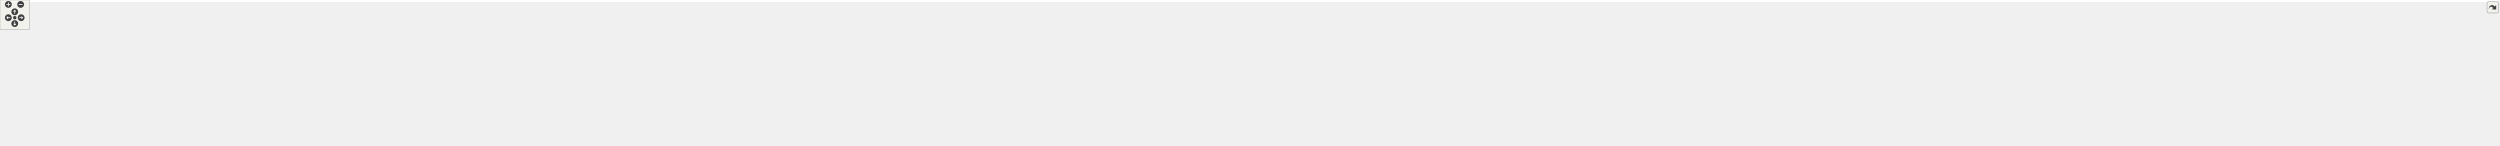
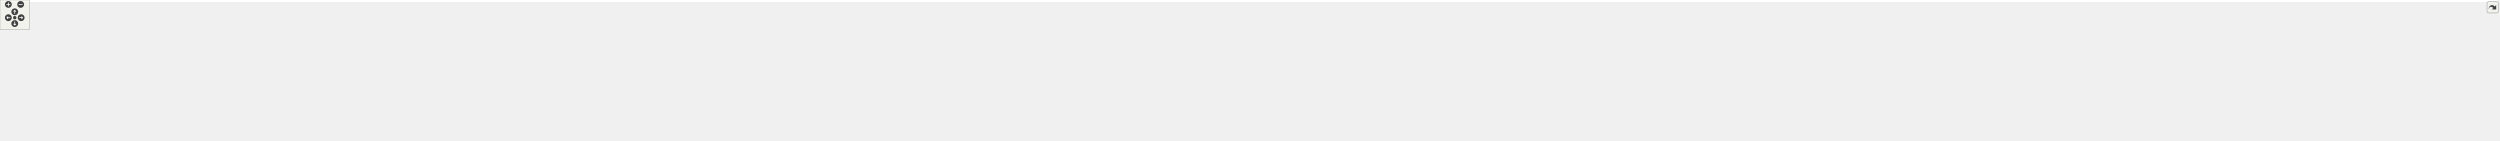
<svg xmlns="http://www.w3.org/2000/svg" xmlns:xlink="http://www.w3.org/1999/xlink" id="main" version="1.1" xml:space="preserve">
  <style type="text/css">
.edge:hover path { stroke: red; }
.edge:hover polygon { stroke: red; fill: red; }
</style>
  <defs>
    <circle id="rim" cx="0" cy="0" r="7" />
    <circle id="rim2" cx="0" cy="0" r="3.5" />
    <g id="zoomPlus">
      <use xlink:href="#rim" fill="#404040">
        <set attributeName="fill" to="#808080" begin="zoomplus.mouseover" end="zoomplus.mouseout" />
      </use>
      <path d="M-4,0h8M0,-4v8" fill="none" stroke="white" stroke-width="1.5" pointer-events="none" />
    </g>
    <g id="zoomMin">
      <use xlink:href="#rim" fill="#404040">
        <set attributeName="fill" to="#808080" begin="zoomminus.mouseover" end="zoomminus.mouseout" />
      </use>
      <path d="M-4,0h8" fill="none" stroke="white" stroke-width="1.5" pointer-events="none" />
    </g>
    <g id="dirArrow">
      <path fill="none" stroke="white" stroke-width="1.5" d="M0,-3.0v7 M-2.5,-0.5L0,-3.0L2.5,-0.5" />
    </g>
    <g id="resetDef">
      <use xlink:href="#rim2" fill="#404040">
        <set attributeName="fill" to="#808080" begin="reset.mouseover" end="reset.mouseout" />
      </use>
    </g>
  </defs>
  <svg id="graph" class="graph">
    <g id="viewport">
-       <polygon fill="white" stroke="transparent" points="-4,4 -4,-236 5080.87,-236 5080.87,4 -4,4" />
+       <polygon fill="white" stroke="transparent" points="-4,4 -4,-225 5080.87,-225 5080.87,4 -4,4" />
      <g id="node1" class="node">
        <g id="a_node1">
          <a xlink:title="Logger for the MRAC controller.">
-             <polygon fill="#bfbfbf" stroke="black" points="932.87,-179.5 932.87,-231.5 1069.87,-231.5 1069.87,-179.5 932.87,-179.5" />
-             <text text-anchor="start" x="940.87" y="-219.5" font-family="Helvetica,sans-Serif" font-size="10.00">/mnt/c/Users/siddh</text>
-             <text text-anchor="start" x="940.87" y="-208.5" font-family="Helvetica,sans-Serif" font-size="10.00">/OneDrive/Desktop/ACSL</text>
-             <text text-anchor="start" x="940.87" y="-197.5" font-family="Helvetica,sans-Serif" font-size="10.00">-flightstack/src/control</text>
-             <text text-anchor="middle" x="1001.37" y="-186.5" font-family="Helvetica,sans-Serif" font-size="10.00">/mrac/logging_mrac.cpp</text>
+             <polygon fill="#bfbfbf" stroke="black" points="941.37,-179.5 941.37,-220.5 1061.37,-220.5 1061.37,-179.5 941.37,-179.5" />
+             <text text-anchor="start" x="949.37" y="-208.5" font-family="Helvetica,sans-Serif" font-size="10.00">ACSL-flightstack/src</text>
+             <text text-anchor="start" x="949.37" y="-197.5" font-family="Helvetica,sans-Serif" font-size="10.00">/control/mrac/logging</text>
+             <text text-anchor="middle" x="1001.37" y="-186.5" font-family="Helvetica,sans-Serif" font-size="10.00">_mrac.cpp</text>
          </a>
        </g>
      </g>
      <g id="node2" class="node">
        <g id="a_node2">
          <a xlink:href="mrac_8hpp.html" target="_top" xlink:title="Implementation of MRAC controller.">
            <polygon fill="white" stroke="black" points="329.37,-123.5 329.37,-142.5 391.37,-142.5 391.37,-123.5 329.37,-123.5" />
            <text text-anchor="middle" x="360.37" y="-130.5" font-family="Helvetica,sans-Serif" font-size="10.00">mrac.hpp</text>
          </a>
        </g>
      </g>
      <g id="edge1" class="edge">
-         <path fill="none" stroke="midnightblue" d="M932.77,-196.96C799.46,-182.29 509.09,-150.36 401.52,-138.53" />
-         <polygon fill="midnightblue" stroke="midnightblue" points="401.72,-135.03 391.4,-137.41 400.96,-141.99 401.72,-135.03" />
+         <path fill="none" stroke="midnightblue" d="M941.35,-192.91C812.31,-179.83 511.26,-149.3 401.41,-138.16" />
+         <polygon fill="midnightblue" stroke="midnightblue" points="401.7,-134.67 391.39,-137.15 400.99,-141.64 401.7,-134.67" />
      </g>
      <g id="node14" class="node">
        <g id="a_node14">
          <a xlink:href="logging__mrac_8hpp.html" target="_top" xlink:title="Logger for the MRAC controller.">
            <polygon fill="white" stroke="black" points="2655.37,-123.5 2655.37,-142.5 2759.37,-142.5 2759.37,-123.5 2655.37,-123.5" />
            <text text-anchor="middle" x="2707.37" y="-130.5" font-family="Helvetica,sans-Serif" font-size="10.00">logging_mrac.hpp</text>
          </a>
        </g>
      </g>
      <g id="edge20" class="edge">
-         <path fill="none" stroke="midnightblue" d="M1070.09,-201.66C1347.12,-190.21 2379.64,-147.54 2644.92,-136.58" />
-         <polygon fill="midnightblue" stroke="midnightblue" points="2645.29,-140.07 2655.14,-136.16 2645,-133.07 2645.29,-140.07" />
+         <path fill="none" stroke="midnightblue" d="M1061.58,-196.71C1325.2,-186.66 2376.31,-146.61 2644.71,-136.39" />
+         <polygon fill="midnightblue" stroke="midnightblue" points="2645.19,-139.87 2655.05,-135.99 2644.92,-132.88 2645.19,-139.87" />
      </g>
      <g id="node43" class="node">
        <g id="a_node43">
          <a xlink:href="multi__threaded__node_8hpp.html" target="_top" xlink:title="Multithreaded ROS2 node that joins together all the flight stack components.">
            <polygon fill="white" stroke="red" points="930.87,-123.5 930.87,-142.5 1071.87,-142.5 1071.87,-123.5 930.87,-123.5" />
            <text text-anchor="middle" x="1001.37" y="-130.5" font-family="Helvetica,sans-Serif" font-size="10.00">multi_threaded_node.hpp</text>
          </a>
        </g>
      </g>
      <g id="edge52" class="edge">
-         <path fill="none" stroke="midnightblue" d="M1001.37,-179.45C1001.37,-170.73 1001.37,-161.1 1001.37,-152.96" />
-         <polygon fill="midnightblue" stroke="midnightblue" points="1004.87,-152.7 1001.37,-142.7 997.87,-152.7 1004.87,-152.7" />
+         <path fill="none" stroke="midnightblue" d="M1001.37,-179.5C1001.37,-171.07 1001.37,-161.24 1001.37,-152.87" />
+         <polygon fill="midnightblue" stroke="midnightblue" points="1004.87,-152.65 1001.37,-142.65 997.87,-152.65 1004.87,-152.65" />
      </g>
      <g id="node3" class="node">
        <g id="a_node3">
          <a xlink:title=" ">
            <polygon fill="white" stroke="#bfbfbf" points="411.87,-0.5 411.87,-19.5 458.87,-19.5 458.87,-0.5 411.87,-0.5" />
            <text text-anchor="middle" x="435.37" y="-7.5" font-family="Helvetica,sans-Serif" font-size="10.00">cmath</text>
          </a>
        </g>
      </g>
      <g id="edge2" class="edge">
        <path fill="none" stroke="midnightblue" d="M376.03,-123.35C388.79,-115.5 406.28,-102.76 416.37,-87 427.46,-69.67 432.08,-46.28 434,-30.05" />
        <polygon fill="midnightblue" stroke="midnightblue" points="437.52,-29.96 434.98,-19.68 430.55,-29.31 437.52,-29.96" />
      </g>
      <g id="node4" class="node">
        <g id="a_node4">
          <a xlink:title=" ">
            <polygon fill="white" stroke="#bfbfbf" points="81.37,-0.5 81.37,-19.5 145.37,-19.5 145.37,-0.5 81.37,-0.5" />
            <text text-anchor="middle" x="113.37" y="-7.5" font-family="Helvetica,sans-Serif" font-size="10.00">algorithm</text>
          </a>
        </g>
      </g>
      <g id="edge3" class="edge">
        <path fill="none" stroke="midnightblue" d="M329.35,-130.36C246.99,-125.7 27.61,-111.12 6.37,-87 -2.74,-76.66 -1.26,-67.48 6.37,-56 20.74,-34.36 47.78,-23.1 71.07,-17.26" />
        <polygon fill="midnightblue" stroke="midnightblue" points="72.12,-20.61 81.12,-15 70.59,-13.78 72.12,-20.61" />
      </g>
      <g id="node5" class="node">
        <g id="a_node5">
          <a xlink:title=" ">
            <polygon fill="white" stroke="#bfbfbf" points="1029.37,-62 1029.37,-81 1073.37,-81 1073.37,-62 1029.37,-62" />
            <text text-anchor="middle" x="1051.37" y="-69" font-family="Helvetica,sans-Serif" font-size="10.00">string</text>
          </a>
        </g>
      </g>
      <g id="edge4" class="edge">
        <path fill="none" stroke="midnightblue" d="M391.54,-131.19C482.69,-128.53 756.53,-118.29 981.37,-87 993.82,-85.27 1007.38,-82.63 1019.22,-80.09" />
        <polygon fill="midnightblue" stroke="midnightblue" points="1020.11,-83.47 1029.11,-77.89 1018.59,-76.64 1020.11,-83.47" />
      </g>
      <g id="node6" class="node">
        <g id="a_node6">
          <a xlink:title=" ">
            <polygon fill="white" stroke="#bfbfbf" points="253.87,-0.5 253.87,-19.5 330.87,-19.5 330.87,-0.5 253.87,-0.5" />
            <text text-anchor="middle" x="292.37" y="-7.5" font-family="Helvetica,sans-Serif" font-size="10.00">Eigen/Dense</text>
          </a>
        </g>
      </g>
      <g id="edge5" class="edge">
        <path fill="none" stroke="midnightblue" d="M329.35,-130.24C248.64,-125.35 36.9,-110.4 16.37,-87 7.28,-76.65 7.44,-66.5 16.37,-56 30.9,-38.91 168.28,-23.04 243.57,-15.54" />
        <polygon fill="midnightblue" stroke="midnightblue" points="244.16,-19 253.77,-14.54 243.47,-12.03 244.16,-19" />
      </g>
      <g id="node7" class="node">
        <g id="a_node7">
          <a xlink:href="control_8hpp.html" target="_top" xlink:title="General class that contains common members used by most of the control algorithms.">
            <polygon fill="white" stroke="red" points="463.87,-62 463.87,-81 534.87,-81 534.87,-62 463.87,-62" />
            <text text-anchor="middle" x="499.37" y="-69" font-family="Helvetica,sans-Serif" font-size="10.00">control.hpp</text>
          </a>
        </g>
      </g>
      <g id="edge6" class="edge">
        <path fill="none" stroke="midnightblue" d="M380.28,-123.48C403.82,-113.4 443.18,-96.55 470.16,-85" />
        <polygon fill="midnightblue" stroke="midnightblue" points="471.67,-88.16 479.49,-81.01 468.92,-81.73 471.67,-88.16" />
      </g>
      <g id="node11" class="node">
        <g id="a_node11">
          <a xlink:href="mrac__gains_8hpp.html" target="_top" xlink:title="Tuning gains of the MRAC controller.">
            <polygon fill="white" stroke="black" points="313.37,-62 313.37,-81 407.37,-81 407.37,-62 313.37,-62" />
            <text text-anchor="middle" x="360.37" y="-69" font-family="Helvetica,sans-Serif" font-size="10.00">mrac_gains.hpp</text>
          </a>
        </g>
      </g>
      <g id="edge12" class="edge">
        <path fill="none" stroke="midnightblue" d="M360.37,-123.48C360.37,-115.08 360.37,-101.98 360.37,-91.16" />
        <polygon fill="midnightblue" stroke="midnightblue" points="363.87,-91.01 360.37,-81.01 356.87,-91.01 363.87,-91.01" />
      </g>
      <g id="node12" class="node">
        <g id="a_node12">
          <a xlink:href="continuous__lyapunov__equation_8hpp.html" target="_top" xlink:title=" ">
            <polygon fill="white" stroke="red" points="25.37,-56.5 25.37,-86.5 145.37,-86.5 145.37,-56.5 25.37,-56.5" />
            <text text-anchor="start" x="33.37" y="-74.5" font-family="Helvetica,sans-Serif" font-size="10.00">continuous_lyapunov</text>
            <text text-anchor="middle" x="85.37" y="-63.5" font-family="Helvetica,sans-Serif" font-size="10.00">_equation.hpp</text>
          </a>
        </g>
      </g>
      <g id="edge16" class="edge">
        <path fill="none" stroke="midnightblue" d="M329.36,-125.29C287.42,-116.22 211.42,-99.77 155.35,-87.64" />
        <polygon fill="midnightblue" stroke="midnightblue" points="155.99,-84.2 145.47,-85.51 154.51,-91.04 155.99,-84.2" />
      </g>
      <g id="node13" class="node">
        <g id="a_node13">
          <a xlink:href="projection__operator_8hpp.html" target="_top" xlink:title="Implementation of the projection operator to be used in the MRAC controllers.">
            <polygon fill="white" stroke="black" points="163.37,-62 163.37,-81 295.37,-81 295.37,-62 163.37,-62" />
            <text text-anchor="middle" x="229.37" y="-69" font-family="Helvetica,sans-Serif" font-size="10.00">projection_operator.hpp</text>
          </a>
        </g>
      </g>
      <g id="edge18" class="edge">
        <path fill="none" stroke="midnightblue" d="M341.6,-123.48C319.52,-113.45 282.65,-96.7 257.23,-85.15" />
        <polygon fill="midnightblue" stroke="midnightblue" points="258.65,-81.96 248.1,-81.01 255.76,-88.33 258.65,-81.96" />
      </g>
      <g id="edge7" class="edge">
        <path fill="none" stroke="midnightblue" d="M490.2,-61.98C480.22,-52.7 464.05,-37.67 451.86,-26.33" />
        <polygon fill="midnightblue" stroke="midnightblue" points="454.23,-23.75 444.52,-19.51 449.46,-28.88 454.23,-23.75" />
      </g>
      <g id="edge11" class="edge">
        <path fill="none" stroke="midnightblue" d="M469.71,-61.98C433.43,-51.55 371.9,-33.86 331.7,-22.31" />
        <polygon fill="midnightblue" stroke="midnightblue" points="332.55,-18.91 321.97,-19.51 330.61,-25.64 332.55,-18.91" />
      </g>
      <g id="node8" class="node">
        <g id="a_node8">
          <a xlink:title=" ">
            <polygon fill="white" stroke="#bfbfbf" points="941.87,-0.5 941.87,-19.5 988.87,-19.5 988.87,-0.5 941.87,-0.5" />
            <text text-anchor="middle" x="965.37" y="-7.5" font-family="Helvetica,sans-Serif" font-size="10.00">vector</text>
          </a>
        </g>
      </g>
      <g id="edge8" class="edge">
        <path fill="none" stroke="midnightblue" d="M522.94,-61.9C529.78,-59.68 537.3,-57.5 544.37,-56 686.29,-25.88 859.61,-15.46 931.56,-12.26" />
        <polygon fill="midnightblue" stroke="midnightblue" points="931.98,-15.75 941.83,-11.82 931.69,-8.75 931.98,-15.75" />
      </g>
      <g id="node9" class="node">
        <g id="a_node9">
          <a xlink:title=" ">
            <polygon fill="white" stroke="#bfbfbf" points="722.87,-0.5 722.87,-19.5 787.87,-19.5 787.87,-0.5 722.87,-0.5" />
            <text text-anchor="middle" x="755.37" y="-7.5" font-family="Helvetica,sans-Serif" font-size="10.00">functional</text>
          </a>
        </g>
      </g>
      <g id="edge9" class="edge">
        <path fill="none" stroke="midnightblue" d="M524.46,-61.92C530.91,-59.85 537.86,-57.74 544.37,-56 602.04,-40.6 669.67,-26.94 712.52,-18.81" />
        <polygon fill="midnightblue" stroke="midnightblue" points="713.41,-22.21 722.59,-16.92 712.12,-15.33 713.41,-22.21" />
      </g>
      <g id="node10" class="node">
        <g id="a_node10">
          <a xlink:title=" ">
            <polygon fill="white" stroke="#bfbfbf" points="1307.37,-0.5 1307.37,-19.5 1357.37,-19.5 1357.37,-0.5 1307.37,-0.5" />
            <text text-anchor="middle" x="1332.37" y="-7.5" font-family="Helvetica,sans-Serif" font-size="10.00">chrono</text>
          </a>
        </g>
      </g>
      <g id="edge10" class="edge">
        <path fill="none" stroke="midnightblue" d="M521.97,-61.98C529.04,-59.65 536.94,-57.38 544.37,-56 691.92,-28.48 1163.97,-15.11 1297.11,-11.82" />
        <polygon fill="midnightblue" stroke="midnightblue" points="1297.26,-15.32 1307.17,-11.58 1297.08,-8.32 1297.26,-15.32" />
      </g>
      <g id="edge13" class="edge">
        <path fill="none" stroke="midnightblue" d="M371.11,-61.98C382.92,-52.61 402.11,-37.38 416.45,-26.01" />
        <polygon fill="midnightblue" stroke="midnightblue" points="418.98,-28.47 424.64,-19.51 414.63,-22.98 418.98,-28.47" />
      </g>
      <g id="edge14" class="edge">
        <path fill="none" stroke="midnightblue" d="M327.82,-61.94C320.14,-59.96 311.97,-57.88 304.37,-56 253.21,-43.35 194.15,-29.56 155.4,-20.62" />
        <polygon fill="midnightblue" stroke="midnightblue" points="156.05,-17.18 145.52,-18.35 154.48,-24 156.05,-17.18" />
      </g>
      <g id="edge15" class="edge">
        <path fill="none" stroke="midnightblue" d="M350.62,-61.98C340.02,-52.7 322.85,-37.67 309.89,-26.33" />
        <polygon fill="midnightblue" stroke="midnightblue" points="311.92,-23.46 302.09,-19.51 307.31,-28.73 311.92,-23.46" />
      </g>
      <g id="edge17" class="edge">
        <path fill="none" stroke="midnightblue" d="M134.16,-56.47C170.34,-46.08 219.04,-32.08 252.8,-22.37" />
        <polygon fill="midnightblue" stroke="midnightblue" points="254.13,-25.63 262.77,-19.51 252.2,-18.91 254.13,-25.63" />
      </g>
      <g id="edge19" class="edge">
        <path fill="none" stroke="midnightblue" d="M238.39,-61.98C248.12,-52.78 263.82,-37.96 275.79,-26.66" />
        <polygon fill="midnightblue" stroke="midnightblue" points="278.49,-28.92 283.36,-19.51 273.68,-23.83 278.49,-28.92" />
      </g>
      <g id="edge29" class="edge">
        <path fill="none" stroke="midnightblue" d="M2655.15,-131.77C2416.46,-130.55 1427.62,-123.34 1120.37,-87 1108.27,-85.57 1095.15,-83.06 1083.63,-80.52" />
        <polygon fill="midnightblue" stroke="midnightblue" points="1084.1,-77.04 1073.57,-78.22 1082.54,-83.87 1084.1,-77.04" />
      </g>
      <g id="edge51" class="edge">
        <path fill="none" stroke="midnightblue" d="M2655.19,-132.07C2433.5,-132.09 1575.93,-129.4 1463.37,-87 1442.97,-79.32 1445.77,-63.67 1425.37,-56 1318.91,-15.96 515.91,-26.64 402.37,-20 382.26,-18.82 360.12,-17.1 341.01,-15.47" />
        <polygon fill="midnightblue" stroke="midnightblue" points="341.29,-11.98 331.03,-14.6 340.69,-18.95 341.29,-11.98" />
      </g>
      <g id="edge23" class="edge">
        <path fill="none" stroke="midnightblue" d="M2655.17,-128.04C2576.99,-121.54 2433.62,-107.28 2386.37,-87 2366.02,-78.27 2368.11,-63.76 2347.37,-56 2254.16,-21.14 1536.6,-12.77 1367.83,-11.28" />
        <polygon fill="midnightblue" stroke="midnightblue" points="1367.77,-7.78 1357.74,-11.19 1367.71,-14.78 1367.77,-7.78" />
      </g>
      <g id="node15" class="node">
        <g id="a_node15">
          <a xlink:title=" ">
            <polygon fill="white" stroke="#bfbfbf" points="1762.37,-62 1762.37,-81 1812.37,-81 1812.37,-62 1762.37,-62" />
            <text text-anchor="middle" x="1787.37" y="-69" font-family="Helvetica,sans-Serif" font-size="10.00">atomic</text>
          </a>
        </g>
      </g>
      <g id="edge21" class="edge">
        <path fill="none" stroke="midnightblue" d="M2655.25,-131.68C2490.51,-130.29 1982.48,-123.1 1822.37,-87 1819.69,-86.4 1816.96,-85.61 1814.26,-84.7" />
        <polygon fill="midnightblue" stroke="midnightblue" points="1815.38,-81.38 1804.79,-81.09 1812.88,-87.92 1815.38,-81.38" />
      </g>
      <g id="node16" class="node">
        <g id="a_node16">
          <a xlink:title=" ">
            <polygon fill="white" stroke="#bfbfbf" points="1830.87,-62 1830.87,-81 1883.87,-81 1883.87,-62 1830.87,-62" />
            <text text-anchor="middle" x="1857.37" y="-69" font-family="Helvetica,sans-Serif" font-size="10.00">cstddef</text>
          </a>
        </g>
      </g>
      <g id="edge22" class="edge">
        <path fill="none" stroke="midnightblue" d="M2655.1,-131.34C2499.22,-129.01 2039.38,-119.51 1893.37,-87 1890.53,-86.37 1887.63,-85.54 1884.76,-84.59" />
        <polygon fill="midnightblue" stroke="midnightblue" points="1885.9,-81.28 1875.31,-81.07 1883.46,-87.84 1885.9,-81.28" />
      </g>
      <g id="node17" class="node">
        <g id="a_node17">
          <a xlink:title=" ">
            <polygon fill="white" stroke="#bfbfbf" points="1902.37,-62 1902.37,-81 1970.37,-81 1970.37,-62 1902.37,-62" />
            <text text-anchor="middle" x="1936.37" y="-69" font-family="Helvetica,sans-Serif" font-size="10.00">filesystem</text>
          </a>
        </g>
      </g>
      <g id="edge24" class="edge">
        <path fill="none" stroke="midnightblue" d="M2655.12,-130.56C2510.83,-126.29 2108.99,-112.4 1979.37,-87 1975.48,-86.24 1971.46,-85.22 1967.5,-84.06" />
        <polygon fill="midnightblue" stroke="midnightblue" points="1968.53,-80.72 1957.94,-81.01 1966.4,-87.39 1968.53,-80.72" />
      </g>
      <g id="node18" class="node">
        <g id="a_node18">
          <a xlink:title=" ">
            <polygon fill="white" stroke="#bfbfbf" points="1360.87,-62 1360.87,-81 1415.87,-81 1415.87,-62 1360.87,-62" />
            <text text-anchor="middle" x="1388.37" y="-69" font-family="Helvetica,sans-Serif" font-size="10.00">fstream</text>
          </a>
        </g>
      </g>
      <g id="edge25" class="edge">
        <path fill="none" stroke="midnightblue" d="M2655.09,-132.22C2446.2,-132.79 1671.1,-131.76 1430.37,-87 1426.66,-86.31 1422.84,-85.36 1419.08,-84.26" />
        <polygon fill="midnightblue" stroke="midnightblue" points="1419.99,-80.88 1409.4,-81.13 1417.84,-87.54 1419.99,-80.88" />
      </g>
      <g id="node19" class="node">
        <g id="a_node19">
          <a xlink:title=" ">
            <polygon fill="white" stroke="#bfbfbf" points="1988.37,-62 1988.37,-81 2044.37,-81 2044.37,-62 1988.37,-62" />
            <text text-anchor="middle" x="2016.37" y="-69" font-family="Helvetica,sans-Serif" font-size="10.00">iomanip</text>
          </a>
        </g>
      </g>
      <g id="edge26" class="edge">
        <path fill="none" stroke="midnightblue" d="M2654.96,-130.38C2520.99,-125.93 2168.54,-112.13 2054.37,-87 2051.29,-86.32 2048.14,-85.44 2045.02,-84.45" />
        <polygon fill="midnightblue" stroke="midnightblue" points="2045.95,-81.07 2035.36,-81.01 2043.61,-87.66 2045.95,-81.07" />
      </g>
      <g id="node20" class="node">
        <g id="a_node20">
          <a xlink:title=" ">
            <polygon fill="white" stroke="#bfbfbf" points="2062.87,-62 2062.87,-81 2119.87,-81 2119.87,-62 2062.87,-62" />
            <text text-anchor="middle" x="2091.37" y="-69" font-family="Helvetica,sans-Serif" font-size="10.00">ostream</text>
          </a>
        </g>
      </g>
      <g id="edge27" class="edge">
        <path fill="none" stroke="midnightblue" d="M2655.21,-132.9C2552.98,-133.58 2319.63,-129.77 2129.37,-87 2126.36,-86.32 2123.28,-85.46 2120.23,-84.49" />
        <polygon fill="midnightblue" stroke="midnightblue" points="2121.35,-81.17 2110.76,-81.13 2119.01,-87.77 2121.35,-81.17" />
      </g>
      <g id="node21" class="node">
        <g id="a_node21">
          <a xlink:title=" ">
            <polygon fill="white" stroke="#bfbfbf" points="2138.37,-62 2138.37,-81 2194.37,-81 2194.37,-62 2138.37,-62" />
            <text text-anchor="middle" x="2166.37" y="-69" font-family="Helvetica,sans-Serif" font-size="10.00">sstream</text>
          </a>
        </g>
      </g>
      <g id="edge28" class="edge">
        <path fill="none" stroke="midnightblue" d="M2655.22,-132.03C2563.05,-131.04 2365.83,-124.27 2204.37,-87 2201.37,-86.31 2198.29,-85.43 2195.24,-84.45" />
        <polygon fill="midnightblue" stroke="midnightblue" points="2196.36,-81.14 2185.77,-81.08 2194.02,-87.73 2196.36,-81.14" />
      </g>
      <g id="node22" class="node">
        <g id="a_node22">
          <a xlink:title=" ">
            <polygon fill="white" stroke="#bfbfbf" points="2212.87,-56.5 2212.87,-86.5 2337.87,-86.5 2337.87,-56.5 2212.87,-56.5" />
            <text text-anchor="start" x="2220.87" y="-74.5" font-family="Helvetica,sans-Serif" font-size="10.00">boost/date_time/posix</text>
            <text text-anchor="middle" x="2275.37" y="-63.5" font-family="Helvetica,sans-Serif" font-size="10.00">_time/posix_time.hpp</text>
          </a>
        </g>
      </g>
      <g id="edge30" class="edge">
        <path fill="none" stroke="midnightblue" d="M2655.2,-126.38C2585.86,-118.68 2459.61,-103.88 2352.37,-87 2350.9,-86.77 2349.41,-86.53 2347.92,-86.29" />
        <polygon fill="midnightblue" stroke="midnightblue" points="2348.37,-82.81 2337.93,-84.61 2347.21,-89.72 2348.37,-82.81" />
      </g>
      <g id="node23" class="node">
        <g id="a_node23">
          <a xlink:title=" ">
            <polygon fill="white" stroke="#bfbfbf" points="2394.87,-56.5 2394.87,-86.5 2549.87,-86.5 2549.87,-56.5 2394.87,-56.5" />
            <text text-anchor="start" x="2402.87" y="-74.5" font-family="Helvetica,sans-Serif" font-size="10.00">boost/date_time/posix</text>
            <text text-anchor="middle" x="2472.37" y="-63.5" font-family="Helvetica,sans-Serif" font-size="10.00">_time/posix_time_types.hpp</text>
          </a>
        </g>
      </g>
      <g id="edge31" class="edge">
        <path fill="none" stroke="midnightblue" d="M2673.7,-123.48C2638.3,-114.51 2581.72,-100.19 2537.55,-89" />
        <polygon fill="midnightblue" stroke="midnightblue" points="2538.3,-85.58 2527.75,-86.52 2536.59,-92.37 2538.3,-85.58" />
      </g>
      <g id="node24" class="node">
        <g id="a_node24">
          <a xlink:title=" ">
            <polygon fill="white" stroke="#bfbfbf" points="2567.87,-62 2567.87,-81 2700.87,-81 2700.87,-62 2567.87,-62" />
            <text text-anchor="middle" x="2634.37" y="-69" font-family="Helvetica,sans-Serif" font-size="10.00">boost/log/attributes.hpp</text>
          </a>
        </g>
      </g>
      <g id="edge32" class="edge">
        <path fill="none" stroke="midnightblue" d="M2696.91,-123.48C2685.42,-114.11 2666.74,-98.88 2652.78,-87.51" />
        <polygon fill="midnightblue" stroke="midnightblue" points="2654.77,-84.61 2644.81,-81.01 2650.35,-90.04 2654.77,-84.61" />
      </g>
      <g id="node25" class="node">
        <g id="a_node25">
          <a xlink:title=" ">
            <polygon fill="white" stroke="#bfbfbf" points="2719.37,-56.5 2719.37,-86.5 2841.37,-86.5 2841.37,-56.5 2719.37,-56.5" />
            <text text-anchor="start" x="2727.37" y="-74.5" font-family="Helvetica,sans-Serif" font-size="10.00">boost/log/attributes</text>
            <text text-anchor="middle" x="2780.37" y="-63.5" font-family="Helvetica,sans-Serif" font-size="10.00">/scoped_attribute.hpp</text>
          </a>
        </g>
      </g>
      <g id="edge33" class="edge">
        <path fill="none" stroke="midnightblue" d="M2717.83,-123.48C2727.53,-115.57 2742.35,-103.48 2755.13,-93.07" />
        <polygon fill="midnightblue" stroke="midnightblue" points="2757.62,-95.55 2763.16,-86.52 2753.2,-90.13 2757.62,-95.55" />
      </g>
      <g id="node26" class="node">
        <g id="a_node26">
          <a xlink:title=" ">
            <polygon fill="white" stroke="#bfbfbf" points="2859.87,-62 2859.87,-81 2966.87,-81 2966.87,-62 2859.87,-62" />
            <text text-anchor="middle" x="2913.37" y="-69" font-family="Helvetica,sans-Serif" font-size="10.00">boost/log/core.hpp</text>
          </a>
        </g>
      </g>
      <g id="edge34" class="edge">
        <path fill="none" stroke="midnightblue" d="M2736.88,-123.48C2772.98,-113.05 2834.21,-95.36 2874.22,-83.81" />
        <polygon fill="midnightblue" stroke="midnightblue" points="2875.27,-87.15 2883.91,-81.01 2873.33,-80.42 2875.27,-87.15" />
      </g>
      <g id="node27" class="node">
        <g id="a_node27">
          <a xlink:title=" ">
            <polygon fill="white" stroke="#bfbfbf" points="2985.37,-62 2985.37,-81 3129.37,-81 3129.37,-62 2985.37,-62" />
            <text text-anchor="middle" x="3057.37" y="-69" font-family="Helvetica,sans-Serif" font-size="10.00">boost/log/expressions.hpp</text>
          </a>
        </g>
      </g>
      <g id="edge35" class="edge">
        <path fill="none" stroke="midnightblue" d="M2759.47,-123.46C2813.68,-114.54 2901.02,-100.05 2976.37,-87 2984.09,-85.66 2992.22,-84.23 3000.23,-82.81" />
        <polygon fill="midnightblue" stroke="midnightblue" points="3001.04,-86.22 3010.27,-81.02 2999.81,-79.33 3001.04,-86.22" />
      </g>
      <g id="node28" class="node">
        <g id="a_node28">
          <a xlink:title=" ">
            <polygon fill="white" stroke="#bfbfbf" points="3147.37,-56.5 3147.37,-86.5 3263.37,-86.5 3263.37,-56.5 3147.37,-56.5" />
            <text text-anchor="start" x="3155.37" y="-74.5" font-family="Helvetica,sans-Serif" font-size="10.00">boost/log/sinks/sync</text>
            <text text-anchor="middle" x="3205.37" y="-63.5" font-family="Helvetica,sans-Serif" font-size="10.00">_frontend.hpp</text>
          </a>
        </g>
      </g>
      <g id="edge36" class="edge">
        <path fill="none" stroke="midnightblue" d="M2759.69,-128.39C2839.13,-122.5 2995.07,-109.35 3137.13,-87.08" />
        <polygon fill="midnightblue" stroke="midnightblue" points="3138.01,-90.49 3147.34,-85.46 3136.91,-83.57 3138.01,-90.49" />
      </g>
      <g id="node29" class="node">
        <g id="a_node29">
          <a xlink:title=" ">
            <polygon fill="white" stroke="#bfbfbf" points="3281.87,-56.5 3281.87,-86.5 3410.87,-86.5 3410.87,-56.5 3281.87,-56.5" />
            <text text-anchor="start" x="3289.87" y="-74.5" font-family="Helvetica,sans-Serif" font-size="10.00">boost/log/sinks/text</text>
            <text text-anchor="middle" x="3346.37" y="-63.5" font-family="Helvetica,sans-Serif" font-size="10.00">_ostream_backend.hpp</text>
          </a>
        </g>
      </g>
      <g id="edge37" class="edge">
        <path fill="none" stroke="midnightblue" d="M2759.38,-129.84C2857.51,-125.34 3076.8,-113.23 3271.72,-86.97" />
        <polygon fill="midnightblue" stroke="midnightblue" points="3272.43,-90.41 3281.87,-85.59 3271.48,-83.47 3272.43,-90.41" />
      </g>
      <g id="node30" class="node">
        <g id="a_node30">
          <a xlink:title=" ">
            <polygon fill="white" stroke="#bfbfbf" points="3428.87,-56.5 3428.87,-86.5 3559.87,-86.5 3559.87,-56.5 3428.87,-56.5" />
            <text text-anchor="start" x="3436.87" y="-74.5" font-family="Helvetica,sans-Serif" font-size="10.00">boost/log/sources/basic</text>
            <text text-anchor="middle" x="3494.37" y="-63.5" font-family="Helvetica,sans-Serif" font-size="10.00">_logger.hpp</text>
          </a>
        </g>
      </g>
      <g id="edge38" class="edge">
        <path fill="none" stroke="midnightblue" d="M2759.48,-131.04C2875.99,-128.38 3166.55,-118.98 3418.59,-87.12" />
        <polygon fill="midnightblue" stroke="midnightblue" points="3419.2,-90.57 3428.67,-85.83 3418.31,-83.63 3419.2,-90.57" />
      </g>
      <g id="node31" class="node">
        <g id="a_node31">
          <a xlink:title=" ">
            <polygon fill="white" stroke="#bfbfbf" points="3578.37,-62 3578.37,-81 3734.37,-81 3734.37,-62 3578.37,-62" />
            <text text-anchor="middle" x="3656.37" y="-69" font-family="Helvetica,sans-Serif" font-size="10.00">boost/log/sources/logger.hpp</text>
          </a>
        </g>
      </g>
      <g id="edge39" class="edge">
        <path fill="none" stroke="midnightblue" d="M2759.52,-131.33C2894.03,-129.15 3263.6,-120.35 3569.37,-87 3579.63,-85.88 3590.53,-84.34 3601.01,-82.69" />
        <polygon fill="midnightblue" stroke="midnightblue" points="3601.59,-86.14 3610.9,-81.07 3600.46,-79.23 3601.59,-86.14" />
      </g>
      <g id="node32" class="node">
        <g id="a_node32">
          <a xlink:title=" ">
            <polygon fill="white" stroke="#bfbfbf" points="3752.37,-56.5 3752.37,-86.5 3888.37,-86.5 3888.37,-56.5 3752.37,-56.5" />
            <text text-anchor="start" x="3760.37" y="-74.5" font-family="Helvetica,sans-Serif" font-size="10.00">boost/log/sources/record</text>
            <text text-anchor="middle" x="3820.37" y="-63.5" font-family="Helvetica,sans-Serif" font-size="10.00">_ostream.hpp</text>
          </a>
        </g>
      </g>
      <g id="edge40" class="edge">
        <path fill="none" stroke="midnightblue" d="M2759.59,-132.36C2910.46,-132.83 3360.02,-130.31 3741.87,-87.06" />
        <polygon fill="midnightblue" stroke="midnightblue" points="3742.47,-90.51 3752.01,-85.9 3741.68,-83.56 3742.47,-90.51" />
      </g>
      <g id="node33" class="node">
        <g id="a_node33">
          <a xlink:title=" ">
            <polygon fill="white" stroke="#bfbfbf" points="3906.87,-56.5 3906.87,-86.5 4051.87,-86.5 4051.87,-56.5 3906.87,-56.5" />
            <text text-anchor="start" x="3914.87" y="-74.5" font-family="Helvetica,sans-Serif" font-size="10.00">boost/log/sources/severity</text>
            <text text-anchor="middle" x="3979.37" y="-63.5" font-family="Helvetica,sans-Serif" font-size="10.00">_channel_logger.hpp</text>
          </a>
        </g>
      </g>
      <g id="edge41" class="edge">
        <path fill="none" stroke="midnightblue" d="M2759.46,-132.57C2924.57,-133.85 3451.18,-133.8 3896.39,-86.99" />
        <polygon fill="midnightblue" stroke="midnightblue" points="3896.99,-90.44 3906.56,-85.91 3896.25,-83.48 3896.99,-90.44" />
      </g>
      <g id="node34" class="node">
        <g id="a_node34">
          <a xlink:title=" ">
            <polygon fill="white" stroke="#bfbfbf" points="4069.87,-56.5 4069.87,-86.5 4214.87,-86.5 4214.87,-56.5 4069.87,-56.5" />
            <text text-anchor="start" x="4077.87" y="-74.5" font-family="Helvetica,sans-Serif" font-size="10.00">boost/log/sources/severity</text>
            <text text-anchor="middle" x="4142.37" y="-63.5" font-family="Helvetica,sans-Serif" font-size="10.00">_logger.hpp</text>
          </a>
        </g>
      </g>
      <g id="edge42" class="edge">
        <path fill="none" stroke="midnightblue" d="M2759.66,-131.27C2973.4,-128.13 3781.96,-114.71 4059.53,-87.07" />
        <polygon fill="midnightblue" stroke="midnightblue" points="4059.99,-90.54 4069.58,-86.04 4059.27,-83.58 4059.99,-90.54" />
      </g>
      <g id="node35" class="node">
        <g id="a_node35">
          <a xlink:title=" ">
            <polygon fill="white" stroke="#bfbfbf" points="4233.37,-56.5 4233.37,-86.5 4359.37,-86.5 4359.37,-56.5 4233.37,-56.5" />
            <text text-anchor="start" x="4241.37" y="-74.5" font-family="Helvetica,sans-Serif" font-size="10.00">boost/log/support/date</text>
            <text text-anchor="middle" x="4296.37" y="-63.5" font-family="Helvetica,sans-Serif" font-size="10.00">_time.hpp</text>
          </a>
        </g>
      </g>
      <g id="edge43" class="edge">
        <path fill="none" stroke="midnightblue" d="M2759.58,-131.64C2989.23,-129.86 3911.4,-120.79 4223.3,-86.95" />
        <polygon fill="midnightblue" stroke="midnightblue" points="4223.7,-90.43 4233.25,-85.84 4222.92,-83.47 4223.7,-90.43" />
      </g>
      <g id="node36" class="node">
        <g id="a_node36">
          <a xlink:title=" ">
            <polygon fill="white" stroke="#bfbfbf" points="4377.37,-62 4377.37,-81 4491.37,-81 4491.37,-62 4377.37,-62" />
            <text text-anchor="middle" x="4434.37" y="-69" font-family="Helvetica,sans-Serif" font-size="10.00">boost/log/trivial.hpp</text>
          </a>
        </g>
      </g>
      <g id="edge44" class="edge">
        <path fill="none" stroke="midnightblue" d="M2759.55,-131.92C3004.96,-131.31 4045.88,-126.43 4368.37,-87 4375.9,-86.08 4383.83,-84.7 4391.49,-83.15" />
        <polygon fill="midnightblue" stroke="midnightblue" points="4392.3,-86.56 4401.34,-81.04 4390.83,-79.71 4392.3,-86.56" />
      </g>
      <g id="node37" class="node">
        <g id="a_node37">
          <a xlink:title=" ">
            <polygon fill="white" stroke="#bfbfbf" points="4509.37,-56.5 4509.37,-86.5 4645.37,-86.5 4645.37,-56.5 4509.37,-56.5" />
            <text text-anchor="start" x="4517.37" y="-74.5" font-family="Helvetica,sans-Serif" font-size="10.00">boost/log/utility/setup</text>
            <text text-anchor="middle" x="4577.37" y="-63.5" font-family="Helvetica,sans-Serif" font-size="10.00">/common_attributes.hpp</text>
          </a>
        </g>
      </g>
      <g id="edge45" class="edge">
        <path fill="none" stroke="midnightblue" d="M2759.76,-131.82C3014.83,-130.8 4128.94,-124.28 4498.82,-87.02" />
        <polygon fill="midnightblue" stroke="midnightblue" points="4499.43,-90.47 4509.02,-85.96 4498.71,-83.51 4499.43,-90.47" />
      </g>
      <g id="node38" class="node">
        <g id="a_node38">
          <a xlink:title=" ">
            <polygon fill="white" stroke="#bfbfbf" points="4663.87,-56.5 4663.87,-86.5 4786.87,-86.5 4786.87,-56.5 4663.87,-56.5" />
            <text text-anchor="start" x="4671.87" y="-74.5" font-family="Helvetica,sans-Serif" font-size="10.00">boost/log/utility/setup</text>
            <text text-anchor="middle" x="4725.37" y="-63.5" font-family="Helvetica,sans-Serif" font-size="10.00">/file.hpp</text>
          </a>
        </g>
      </g>
      <g id="edge46" class="edge">
        <path fill="none" stroke="midnightblue" d="M2759.73,-132.05C3027.98,-132.13 4250.83,-130.15 4653.29,-86.93" />
        <polygon fill="midnightblue" stroke="midnightblue" points="4653.96,-90.38 4663.51,-85.81 4653.19,-83.42 4653.96,-90.38" />
      </g>
      <g id="node39" class="node">
        <g id="a_node39">
          <a xlink:title=" ">
            <polygon fill="white" stroke="#bfbfbf" points="4804.87,-56.5 4804.87,-86.5 4927.87,-86.5 4927.87,-56.5 4804.87,-56.5" />
            <text text-anchor="start" x="4812.87" y="-74.5" font-family="Helvetica,sans-Serif" font-size="10.00">boost/log/utility/value</text>
            <text text-anchor="middle" x="4866.37" y="-63.5" font-family="Helvetica,sans-Serif" font-size="10.00">_ref.hpp</text>
          </a>
        </g>
      </g>
      <g id="edge47" class="edge">
        <path fill="none" stroke="midnightblue" d="M2759.79,-132.17C3039.92,-132.88 4363.42,-133.7 4794.61,-87.04" />
        <polygon fill="midnightblue" stroke="midnightblue" points="4795.08,-90.51 4804.63,-85.93 4794.3,-83.55 4795.08,-90.51" />
      </g>
      <g id="node40" class="node">
        <g id="a_node40">
          <a xlink:title=" ">
            <polygon fill="white" stroke="#bfbfbf" points="4945.87,-62 4945.87,-81 5076.87,-81 5076.87,-62 4945.87,-62" />
            <text text-anchor="middle" x="5011.37" y="-69" font-family="Helvetica,sans-Serif" font-size="10.00">boost/phoenix/bind.hpp</text>
          </a>
        </g>
      </g>
      <g id="edge48" class="edge">
        <path fill="none" stroke="midnightblue" d="M2759.42,-132.18C3052.11,-132.97 4495.31,-134.41 4937.37,-87 4946.16,-86.06 4955.47,-84.6 4964.41,-82.97" />
        <polygon fill="midnightblue" stroke="midnightblue" points="4965.13,-86.39 4974.29,-81.07 4963.81,-79.52 4965.13,-86.39" />
      </g>
      <g id="node41" class="node">
        <g id="a_node41">
          <a xlink:title=" ">
            <polygon fill="white" stroke="#bfbfbf" points="1472.37,-56.5 1472.37,-86.5 1596.37,-86.5 1596.37,-56.5 1472.37,-56.5" />
            <text text-anchor="start" x="1480.37" y="-74.5" font-family="Helvetica,sans-Serif" font-size="10.00">boost/smart_ptr/make</text>
            <text text-anchor="middle" x="1534.37" y="-63.5" font-family="Helvetica,sans-Serif" font-size="10.00">_shared_object.hpp</text>
          </a>
        </g>
      </g>
      <g id="edge49" class="edge">
        <path fill="none" stroke="midnightblue" d="M2655.1,-130.98C2468.12,-127.16 1832.09,-112.65 1606.71,-86.99" />
        <polygon fill="midnightblue" stroke="midnightblue" points="1606.95,-83.5 1596.61,-85.8 1606.13,-90.45 1606.95,-83.5" />
      </g>
      <g id="node42" class="node">
        <g id="a_node42">
          <a xlink:title=" ">
            <polygon fill="white" stroke="#bfbfbf" points="1614.37,-56.5 1614.37,-86.5 1744.37,-86.5 1744.37,-56.5 1614.37,-56.5" />
            <text text-anchor="start" x="1622.37" y="-74.5" font-family="Helvetica,sans-Serif" font-size="10.00">boost/smart_ptr/shared</text>
            <text text-anchor="middle" x="1679.37" y="-63.5" font-family="Helvetica,sans-Serif" font-size="10.00">_ptr.hpp</text>
          </a>
        </g>
      </g>
      <g id="edge50" class="edge">
        <path fill="none" stroke="midnightblue" d="M2655.18,-132.21C2512.42,-132.23 2103.44,-128.44 1754.69,-87.04" />
        <polygon fill="midnightblue" stroke="midnightblue" points="1755,-83.55 1744.65,-85.83 1754.17,-90.5 1755,-83.55" />
      </g>
      <g id="edge56" class="edge">
        <path fill="none" stroke="midnightblue" d="M1008.53,-123.48C1016.1,-114.46 1028.24,-100.02 1037.66,-88.81" />
        <polygon fill="midnightblue" stroke="midnightblue" points="1040.46,-90.92 1044.22,-81.01 1035.1,-86.41 1040.46,-90.92" />
      </g>
      <g id="edge65" class="edge">
        <path fill="none" stroke="midnightblue" d="M930.59,-129.71C840.17,-125.72 679.21,-115.03 544.37,-87 540.5,-86.2 536.5,-85.18 532.54,-84.07" />
        <polygon fill="midnightblue" stroke="midnightblue" points="533.52,-80.7 522.93,-81.14 531.48,-87.4 533.52,-80.7" />
      </g>
      <g id="edge61" class="edge">
        <path fill="none" stroke="midnightblue" d="M1032.39,-123.44C1050.4,-116.69 1071.6,-105.3 1082.37,-87 1089.35,-75.13 1090.17,-67.36 1082.37,-56 1063.79,-28.96 1026.53,-18.16 999.02,-13.85" />
        <polygon fill="midnightblue" stroke="midnightblue" points="999.39,-10.37 989.02,-12.5 998.46,-17.31 999.39,-10.37" />
      </g>
      <g id="edge54" class="edge">
        <path fill="none" stroke="midnightblue" d="M1001.82,-123.49C1002.16,-107.73 1000.44,-73.95 981.37,-56 955.39,-31.56 855.97,-19.33 798.01,-14.17" />
        <polygon fill="midnightblue" stroke="midnightblue" points="798.31,-10.68 788.05,-13.31 797.71,-17.65 798.31,-10.68" />
      </g>
      <g id="edge53" class="edge">
        <path fill="none" stroke="midnightblue" d="M1072.08,-130.6C1152.72,-127.53 1277.87,-117.78 1312.37,-87 1328.4,-72.69 1332.28,-47.22 1332.88,-29.74" />
        <polygon fill="midnightblue" stroke="midnightblue" points="1336.38,-29.61 1332.91,-19.6 1329.38,-29.6 1336.38,-29.61" />
      </g>
      <g id="edge59" class="edge">
        <path fill="none" stroke="midnightblue" d="M1072.16,-126.99C1142.43,-121.03 1252.88,-108.99 1346.37,-87 1349.77,-86.2 1353.29,-85.23 1356.78,-84.17" />
        <polygon fill="midnightblue" stroke="midnightblue" points="1357.96,-87.46 1366.38,-81.03 1355.79,-80.81 1357.96,-87.46" />
      </g>
      <g id="node44" class="node">
        <g id="a_node44">
          <a xlink:title=" ">
            <polygon fill="white" stroke="#bfbfbf" points="777.37,-62 777.37,-81 835.37,-81 835.37,-62 777.37,-62" />
            <text text-anchor="middle" x="806.37" y="-69" font-family="Helvetica,sans-Serif" font-size="10.00">memory</text>
          </a>
        </g>
      </g>
      <g id="edge55" class="edge">
        <path fill="none" stroke="midnightblue" d="M968.64,-123.5C936.71,-114.99 886.87,-101.17 844.37,-87 842.11,-86.25 839.78,-85.44 837.45,-84.61" />
        <polygon fill="midnightblue" stroke="midnightblue" points="838.55,-81.28 827.95,-81.1 836.12,-87.85 838.55,-81.28" />
      </g>
      <g id="node45" class="node">
        <g id="a_node45">
          <a xlink:title=" ">
            <polygon fill="white" stroke="#bfbfbf" points="853.37,-62 853.37,-81 901.37,-81 901.37,-62 853.37,-62" />
            <text text-anchor="middle" x="877.37" y="-69" font-family="Helvetica,sans-Serif" font-size="10.00">thread</text>
          </a>
        </g>
      </g>
      <g id="edge57" class="edge">
        <path fill="none" stroke="midnightblue" d="M983.6,-123.48C962.88,-113.53 928.41,-96.99 904.38,-85.46" />
        <polygon fill="midnightblue" stroke="midnightblue" points="905.63,-82.18 895.1,-81.01 902.6,-88.49 905.63,-82.18" />
      </g>
      <g id="node46" class="node">
        <g id="a_node46">
          <a xlink:title=" ">
            <polygon fill="white" stroke="#bfbfbf" points="919.87,-62 919.87,-81 972.87,-81 972.87,-62 919.87,-62" />
            <text text-anchor="middle" x="946.37" y="-69" font-family="Helvetica,sans-Serif" font-size="10.00">stdint.h</text>
          </a>
        </g>
      </g>
      <g id="edge58" class="edge">
        <path fill="none" stroke="midnightblue" d="M993.49,-123.48C985.07,-114.37 971.55,-99.74 961.14,-88.48" />
        <polygon fill="midnightblue" stroke="midnightblue" points="963.59,-85.98 954.23,-81.01 958.45,-90.73 963.59,-85.98" />
      </g>
      <g id="node47" class="node">
        <g id="a_node47">
          <a xlink:title=" ">
            <polygon fill="white" stroke="#bfbfbf" points="699.37,-62 699.37,-81 759.37,-81 759.37,-62 699.37,-62" />
            <text text-anchor="middle" x="729.37" y="-69" font-family="Helvetica,sans-Serif" font-size="10.00">iostream</text>
          </a>
        </g>
      </g>
      <g id="edge60" class="edge">
        <path fill="none" stroke="midnightblue" d="M942.81,-123.44C895.31,-115.85 826.88,-103.41 768.37,-87 765.72,-86.26 763,-85.42 760.28,-84.52" />
        <polygon fill="midnightblue" stroke="midnightblue" points="761.21,-81.14 750.61,-81.12 758.89,-87.74 761.21,-81.14" />
      </g>
      <g id="node48" class="node">
        <g id="a_node48">
          <a xlink:title=" ">
            <polygon fill="white" stroke="#bfbfbf" points="1129.87,-62 1129.87,-81 1186.87,-81 1186.87,-62 1129.87,-62" />
            <text text-anchor="middle" x="1158.37" y="-69" font-family="Helvetica,sans-Serif" font-size="10.00">typeinfo</text>
          </a>
        </g>
      </g>
      <g id="edge62" class="edge">
        <path fill="none" stroke="midnightblue" d="M1023.86,-123.48C1050.68,-113.31 1095.68,-96.26 1126.18,-84.7" />
        <polygon fill="midnightblue" stroke="midnightblue" points="1127.8,-87.83 1135.91,-81.01 1125.32,-81.28 1127.8,-87.83" />
      </g>
      <g id="node49" class="node">
        <g id="a_node49">
          <a xlink:title=" ">
            <polygon fill="white" stroke="#bfbfbf" points="1204.87,-62 1204.87,-81 1303.87,-81 1303.87,-62 1204.87,-62" />
            <text text-anchor="middle" x="1254.37" y="-69" font-family="Helvetica,sans-Serif" font-size="10.00">rclcpp/rclcpp.hpp</text>
          </a>
        </g>
      </g>
      <g id="edge63" class="edge">
        <path fill="none" stroke="midnightblue" d="M1038.95,-123.43C1078.06,-114.49 1141.06,-99.97 1195.37,-87 1200.12,-85.87 1205.08,-84.67 1210.02,-83.46" />
        <polygon fill="midnightblue" stroke="midnightblue" points="1211.18,-86.78 1220.07,-81.01 1209.52,-79.98 1211.18,-86.78" />
      </g>
      <g id="node50" class="node">
        <g id="a_node50">
          <a xlink:title=" ">
            <polygon fill="white" stroke="#bfbfbf" points="553.37,-56.5 553.37,-86.5 681.37,-86.5 681.37,-56.5 553.37,-56.5" />
            <text text-anchor="start" x="561.37" y="-74.5" font-family="Helvetica,sans-Serif" font-size="10.00">px4_msgs/msg/vehicle</text>
            <text text-anchor="middle" x="617.37" y="-63.5" font-family="Helvetica,sans-Serif" font-size="10.00">_odometry.hpp</text>
          </a>
        </g>
      </g>
      <g id="edge64" class="edge">
        <path fill="none" stroke="midnightblue" d="M935.38,-123.47C874.6,-115.39 781.66,-102.44 691.55,-87.15" />
        <polygon fill="midnightblue" stroke="midnightblue" points="691.87,-83.66 681.43,-85.42 690.69,-90.56 691.87,-83.66" />
      </g>
    </g>
  </svg>
  <g id="navigator" transform="translate(0 0)" fill="#404254">
    <rect fill="#f2f5e9" fill-opacity="0.5" stroke="#606060" stroke-width=".5" x="0" y="0" width="60" height="60" />
    <use id="zoomplus" xlink:href="#zoomPlus" x="17" y="9" />
    <use id="zoomminus" xlink:href="#zoomMin" x="42" y="9" />
    <use id="reset" xlink:href="#resetDef" x="30" y="36" />
    <g id="arrowUp" xlink:href="#dirArrow" transform="translate(30 24)">
      <use xlink:href="#rim" fill="#404040">
        <set attributeName="fill" to="#808080" begin="arrowUp.mouseover" end="arrowUp.mouseout" />
      </use>
      <path fill="none" stroke="white" stroke-width="1.5" d="M0,-3.0v7 M-2.5,-0.5L0,-3.0L2.5,-0.5" />
    </g>
    <g id="arrowRight" xlink:href="#dirArrow" transform="rotate(90) translate(36 -43)">
      <use xlink:href="#rim" fill="#404040">
        <set attributeName="fill" to="#808080" begin="arrowRight.mouseover" end="arrowRight.mouseout" />
      </use>
      <path fill="none" stroke="white" stroke-width="1.5" d="M0,-3.0v7 M-2.5,-0.5L0,-3.0L2.5,-0.5" />
    </g>
    <g id="arrowDown" xlink:href="#dirArrow" transform="rotate(180) translate(-30 -48)">
      <use xlink:href="#rim" fill="#404040">
        <set attributeName="fill" to="#808080" begin="arrowDown.mouseover" end="arrowDown.mouseout" />
      </use>
      <path fill="none" stroke="white" stroke-width="1.5" d="M0,-3.0v7 M-2.5,-0.5L0,-3.0L2.5,-0.5" />
    </g>
    <g id="arrowLeft" xlink:href="#dirArrow" transform="rotate(270) translate(-36 17)">
      <use xlink:href="#rim" fill="#404040">
        <set attributeName="fill" to="#808080" begin="arrowLeft.mouseover" end="arrowLeft.mouseout" />
      </use>
      <path fill="none" stroke="white" stroke-width="1.5" d="M0,-3.0v7 M-2.5,-0.5L0,-3.0L2.5,-0.5" />
    </g>
  </g>
  <svg viewBox="0 0 15 15" width="100%" height="30px" preserveAspectRatio="xMaxYMin meet">
    <g id="arrow_out" transform="scale(0.3 0.3)">
      <a xlink:href="logging__mrac_8cpp__incl_org.svg" target="_base">
        <rect id="button" ry="5" rx="5" y="6" x="6" height="38" width="38" fill="#f2f5e9" fill-opacity="0.5" stroke="#606060" stroke-width="1.0" />
        <path id="arrow" d="M 11.5,31.437 C 11.94,20.098 22.043,11.323 32.159,21.979 L 37.069,17.246 C 37.069,17.246 37.088,32 37.088,32 L 22.16,31.978 C 22.16,31.978 26.998,27.14 26.998,27.14 C 18.529,18.264 13.292,25.23 11.5,31.437 z" style="fill:#404040;" />
      </a>
    </g>
  </svg>
</svg>
